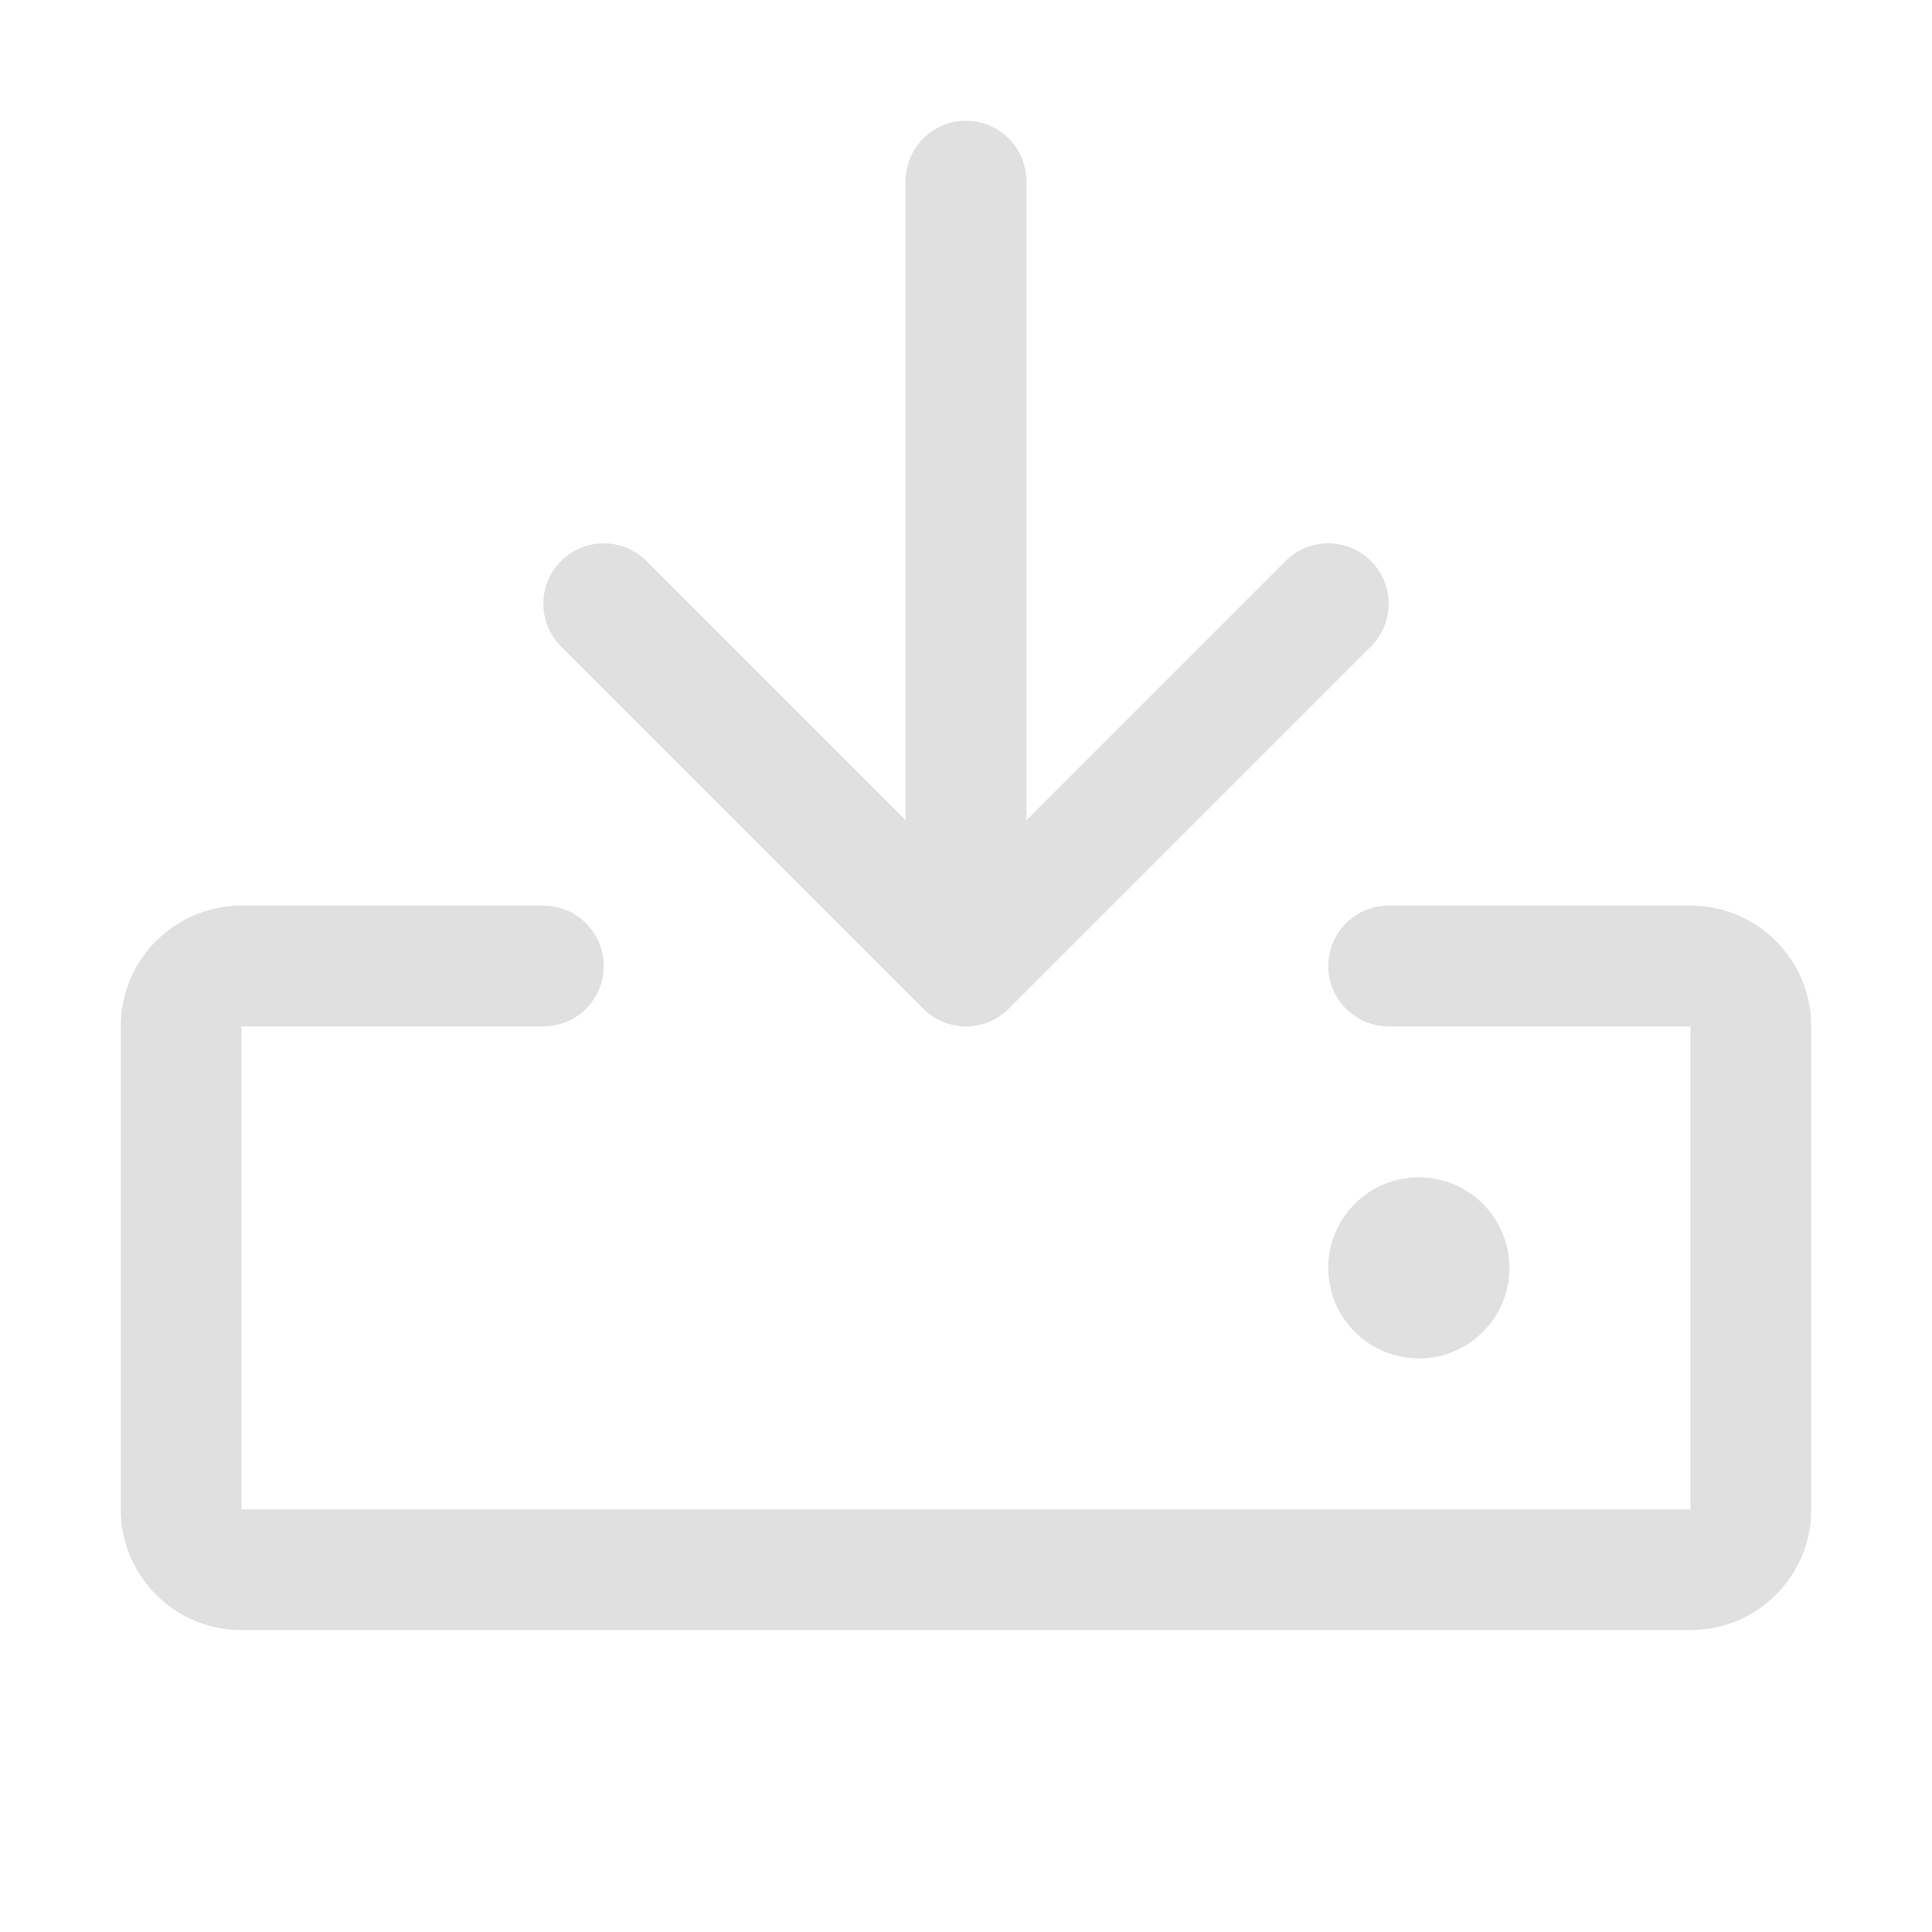
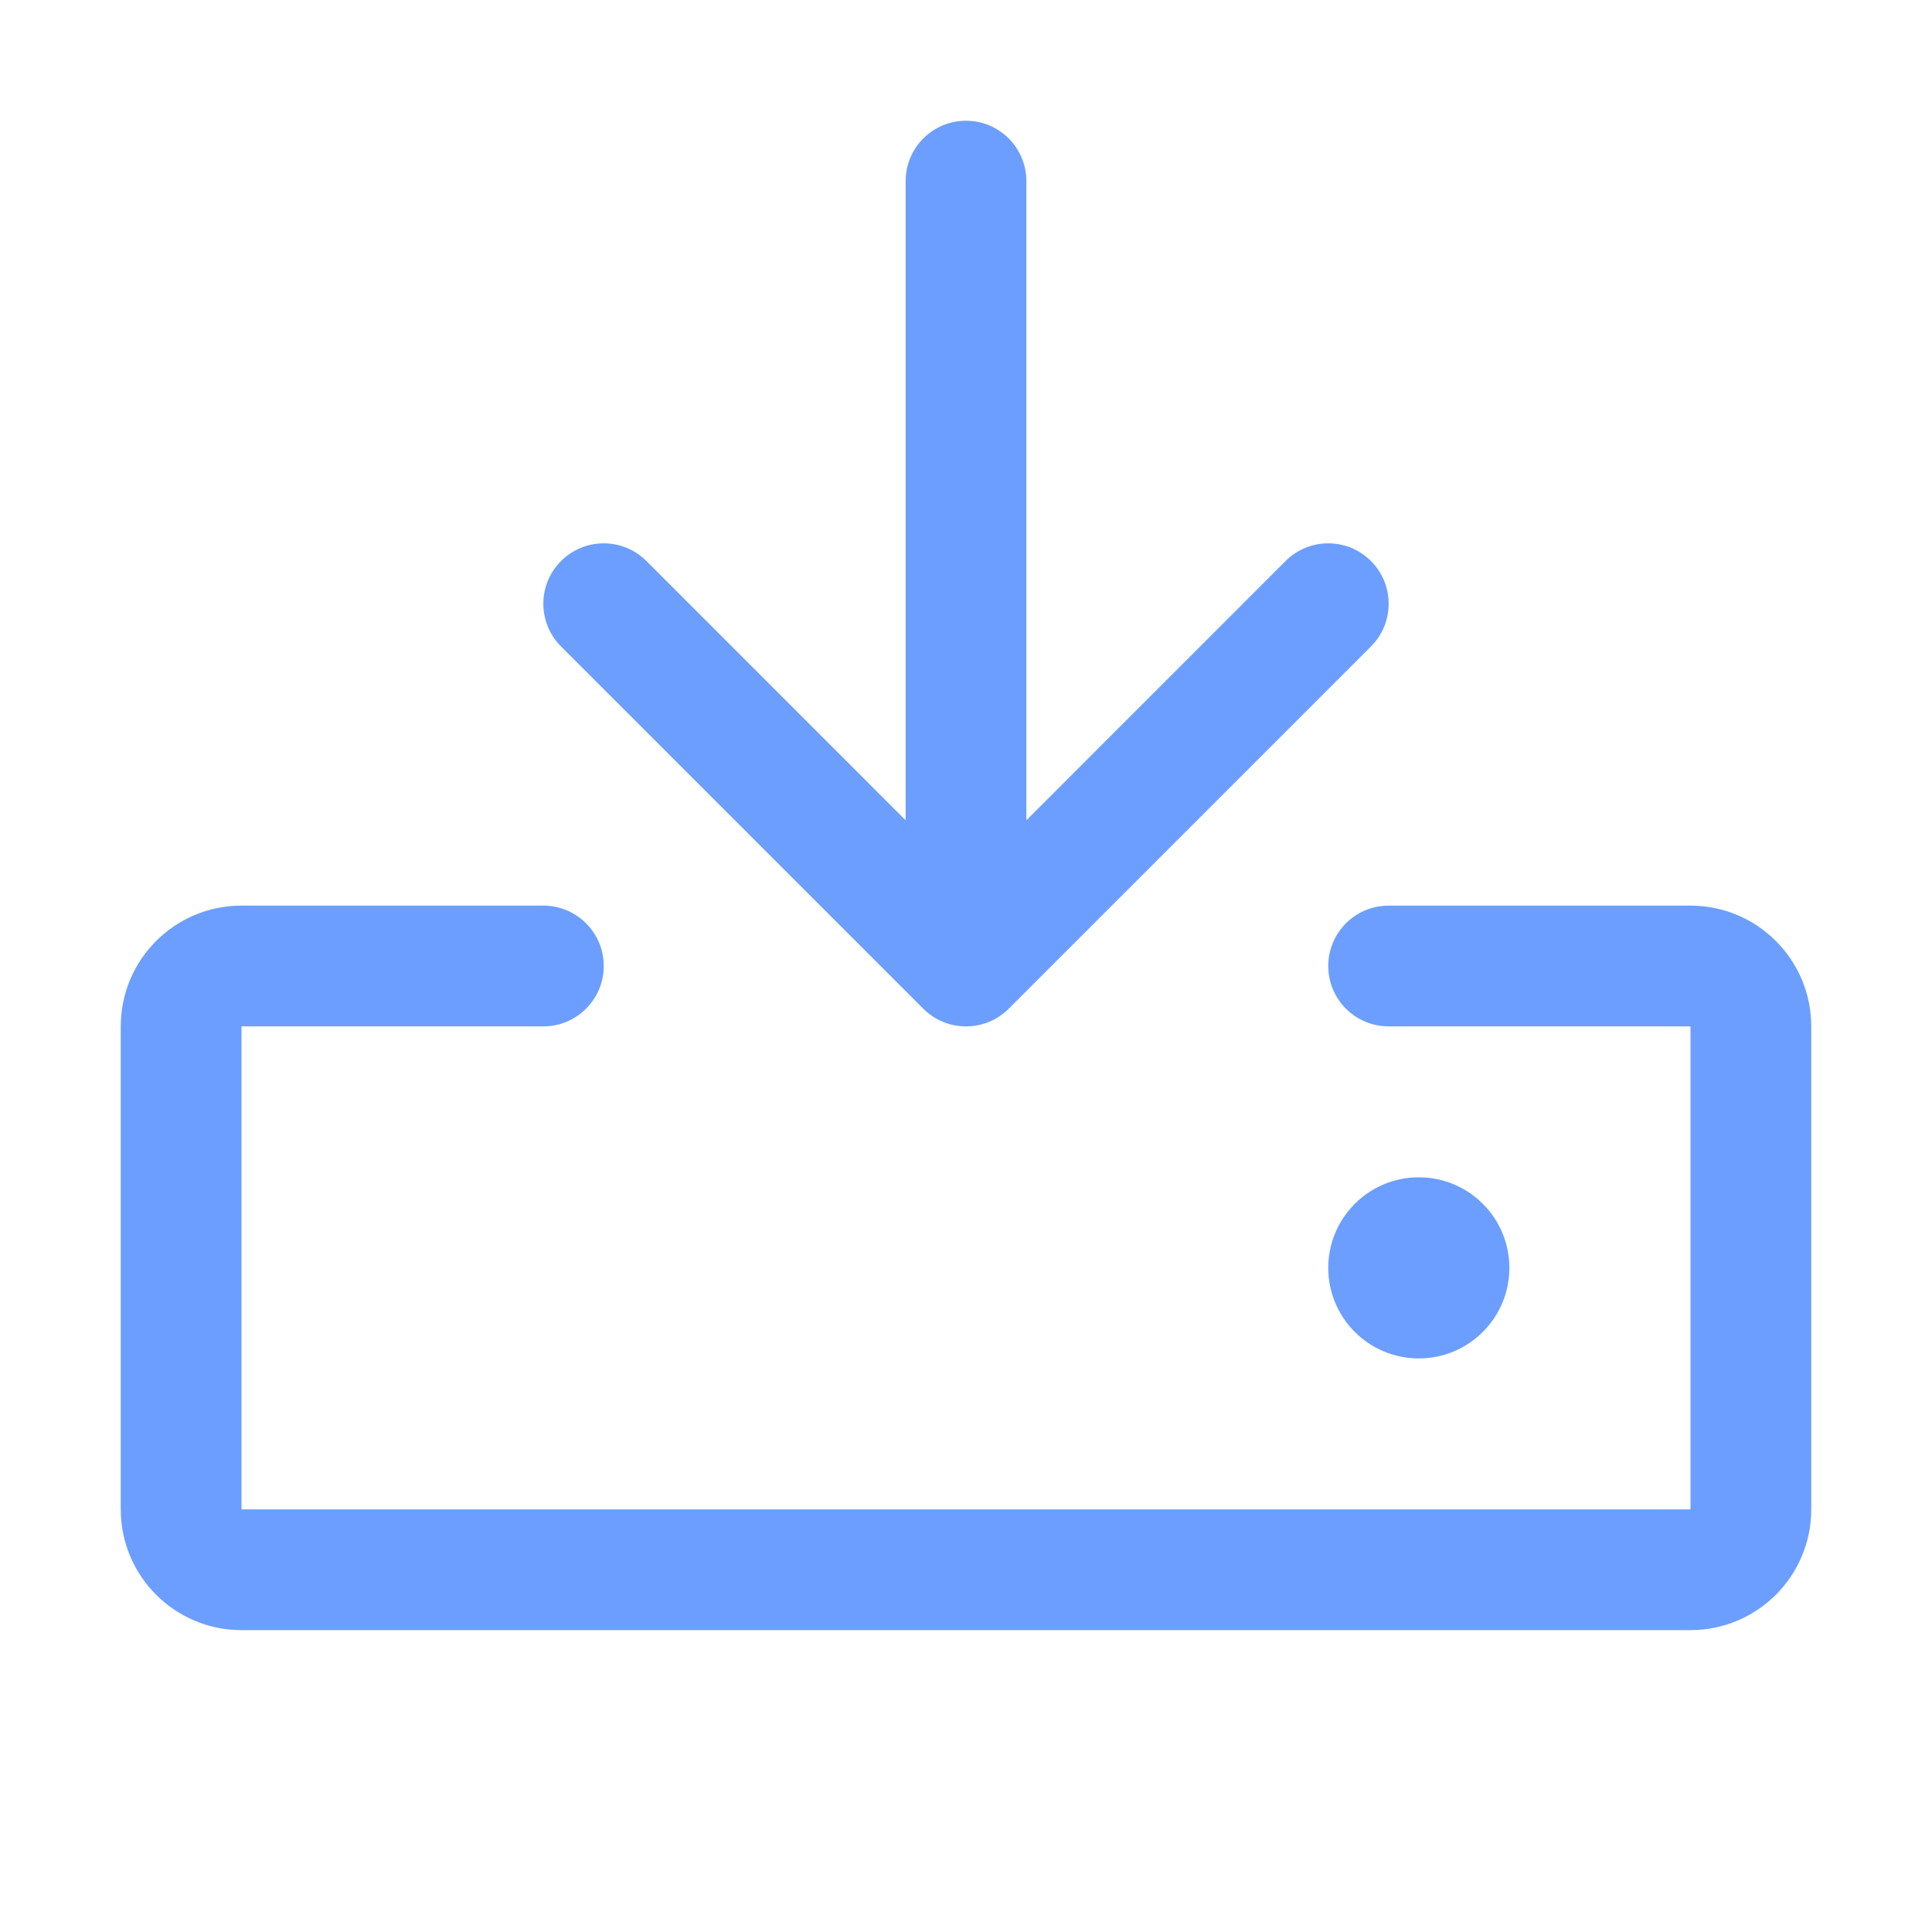
- <svg xmlns="http://www.w3.org/2000/svg" viewBox="0 0 256 256" fill="#e0e0e0">
+ <svg xmlns="http://www.w3.org/2000/svg" viewBox="0 0 256 256" fill="#6c9eff">
  <path d="M240,136v64a16,16,0,0,1-16,16H32a16,16,0,0,1-16-16V136a16,16,0,0,1,16-16H72a8,8,0,0,1,0,16H32v64H224V136H184a8,8,0,0,1,0-16h40A16,16,0,0,1,240,136Zm-117.66-2.34a8,8,0,0,0,11.32,0l48-48a8,8,0,0,0-11.32-11.32L136,108.69V24a8,8,0,0,0-16,0v84.69L85.66,74.34A8,8,0,0,0,74.34,85.66ZM200,168a12,12,0,1,0-12,12A12,12,0,0,0,200,168Z" />
</svg>
